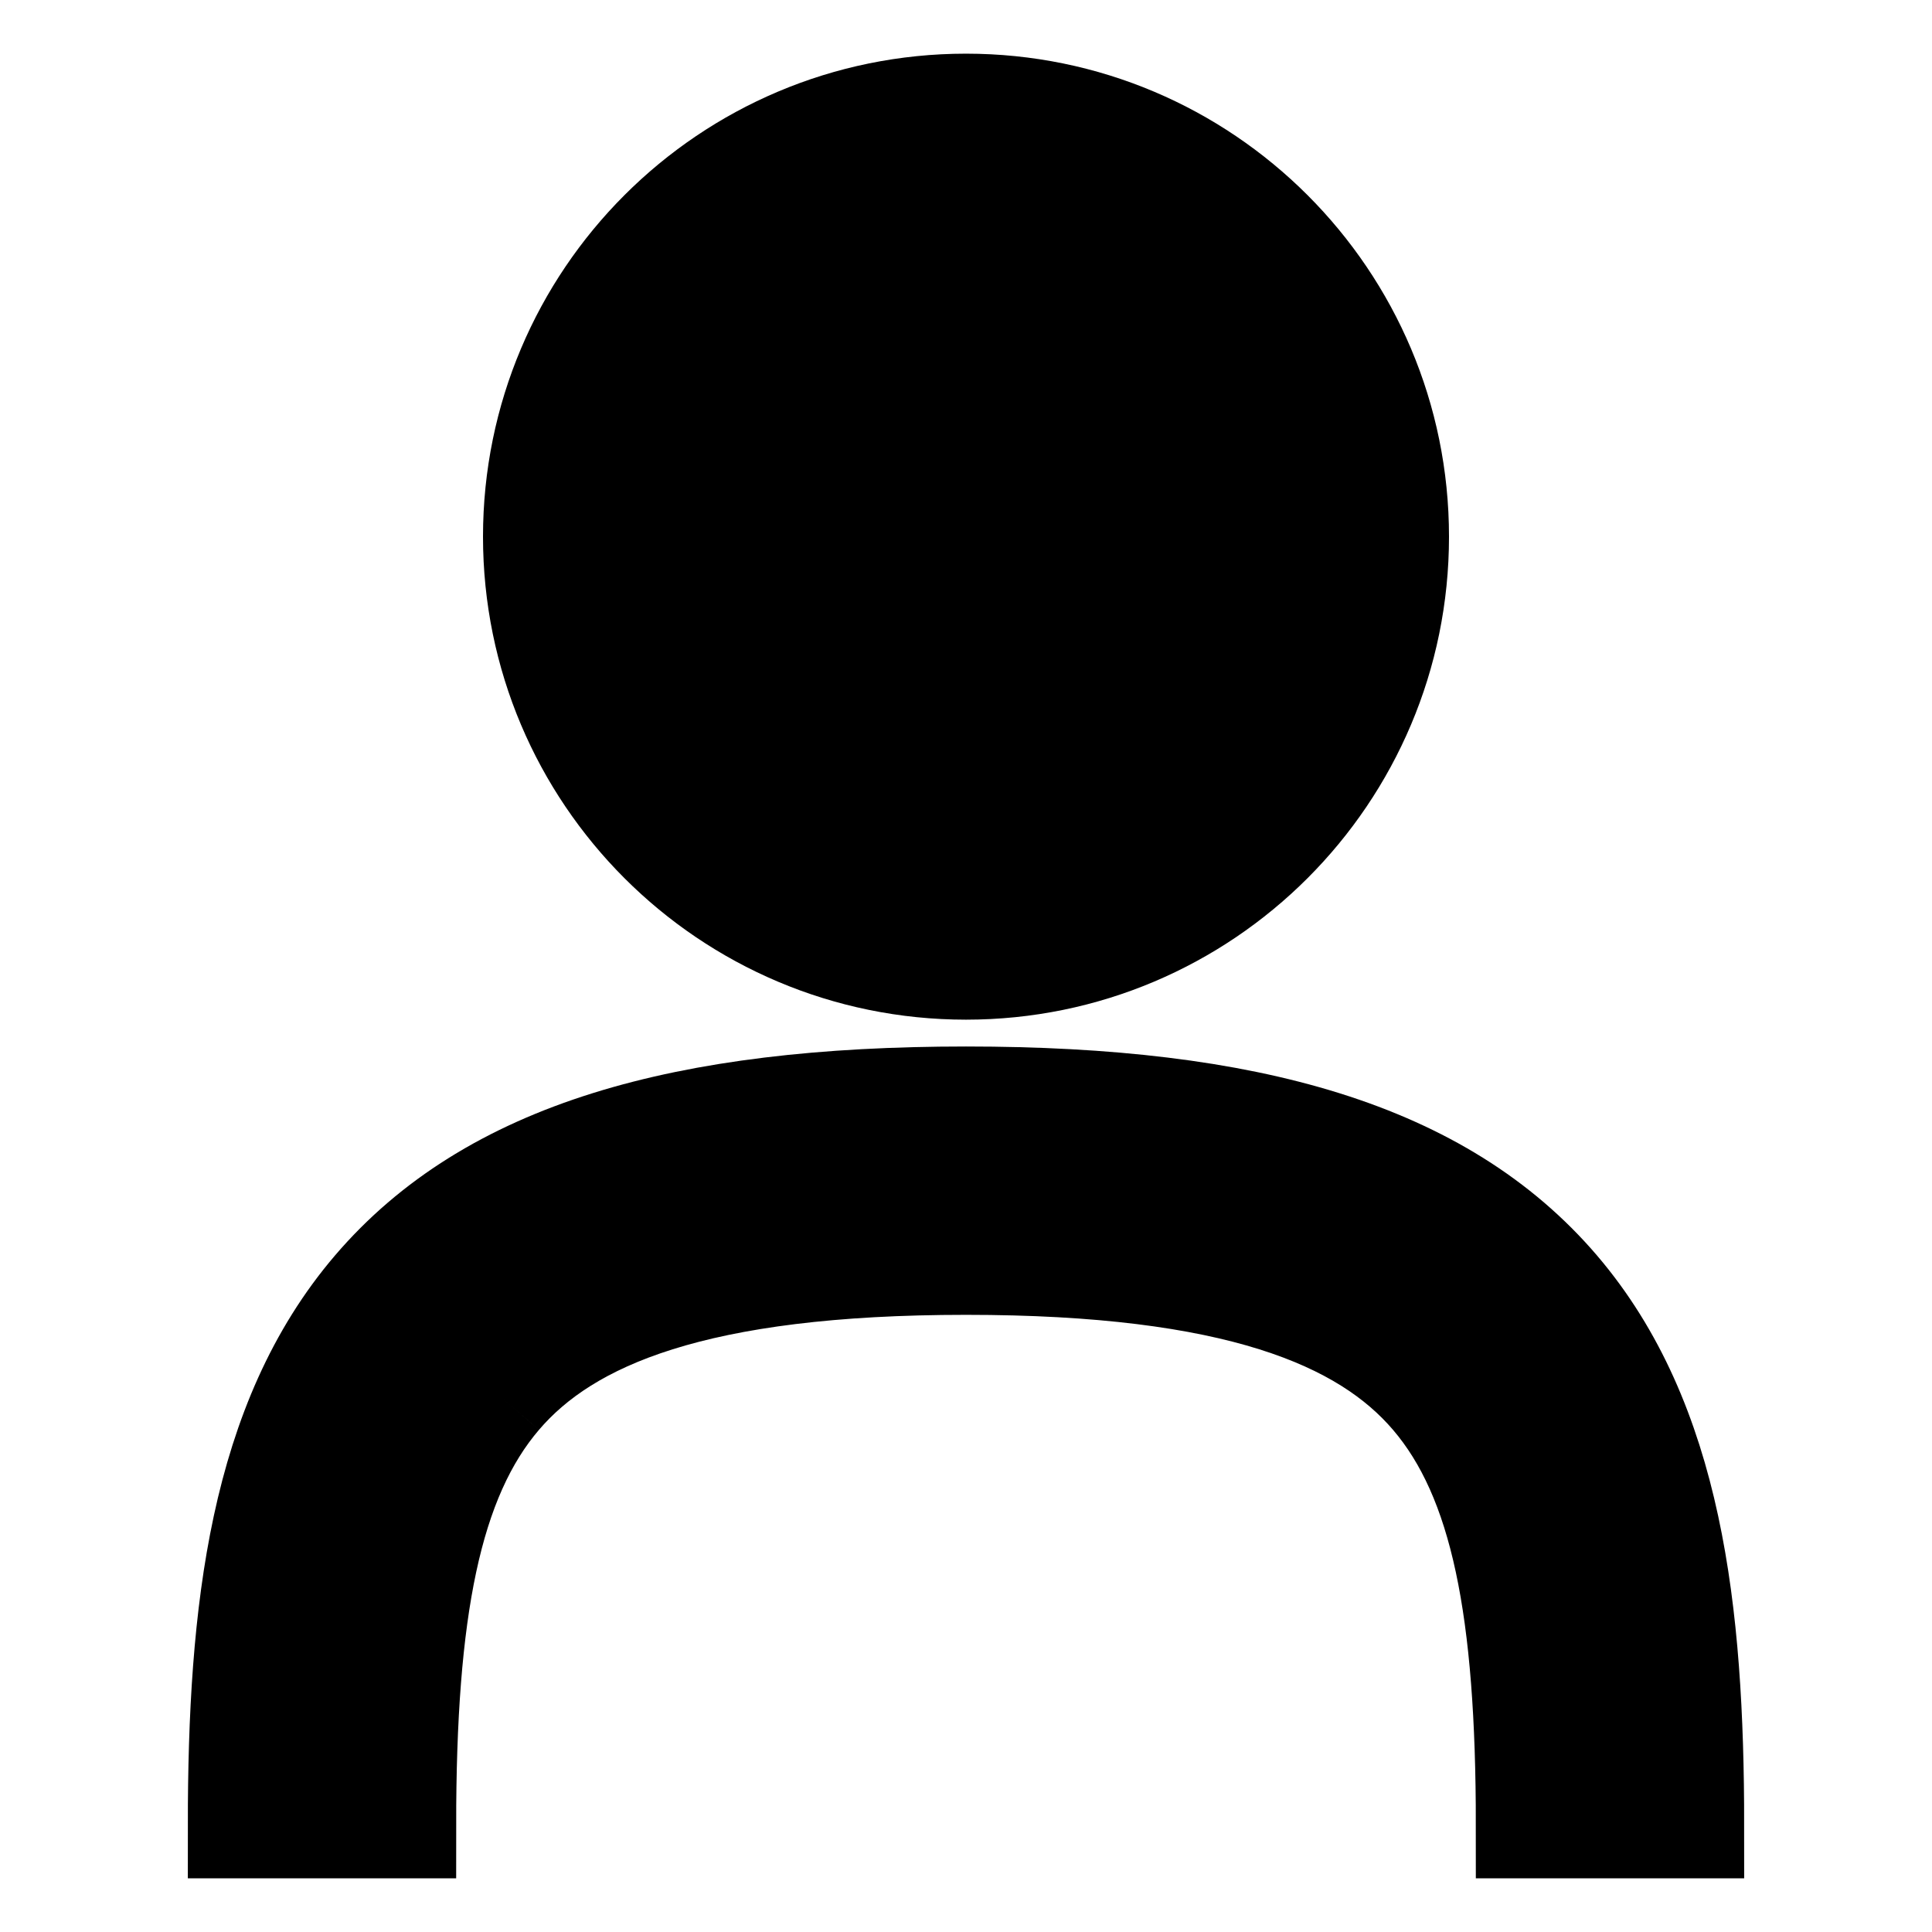
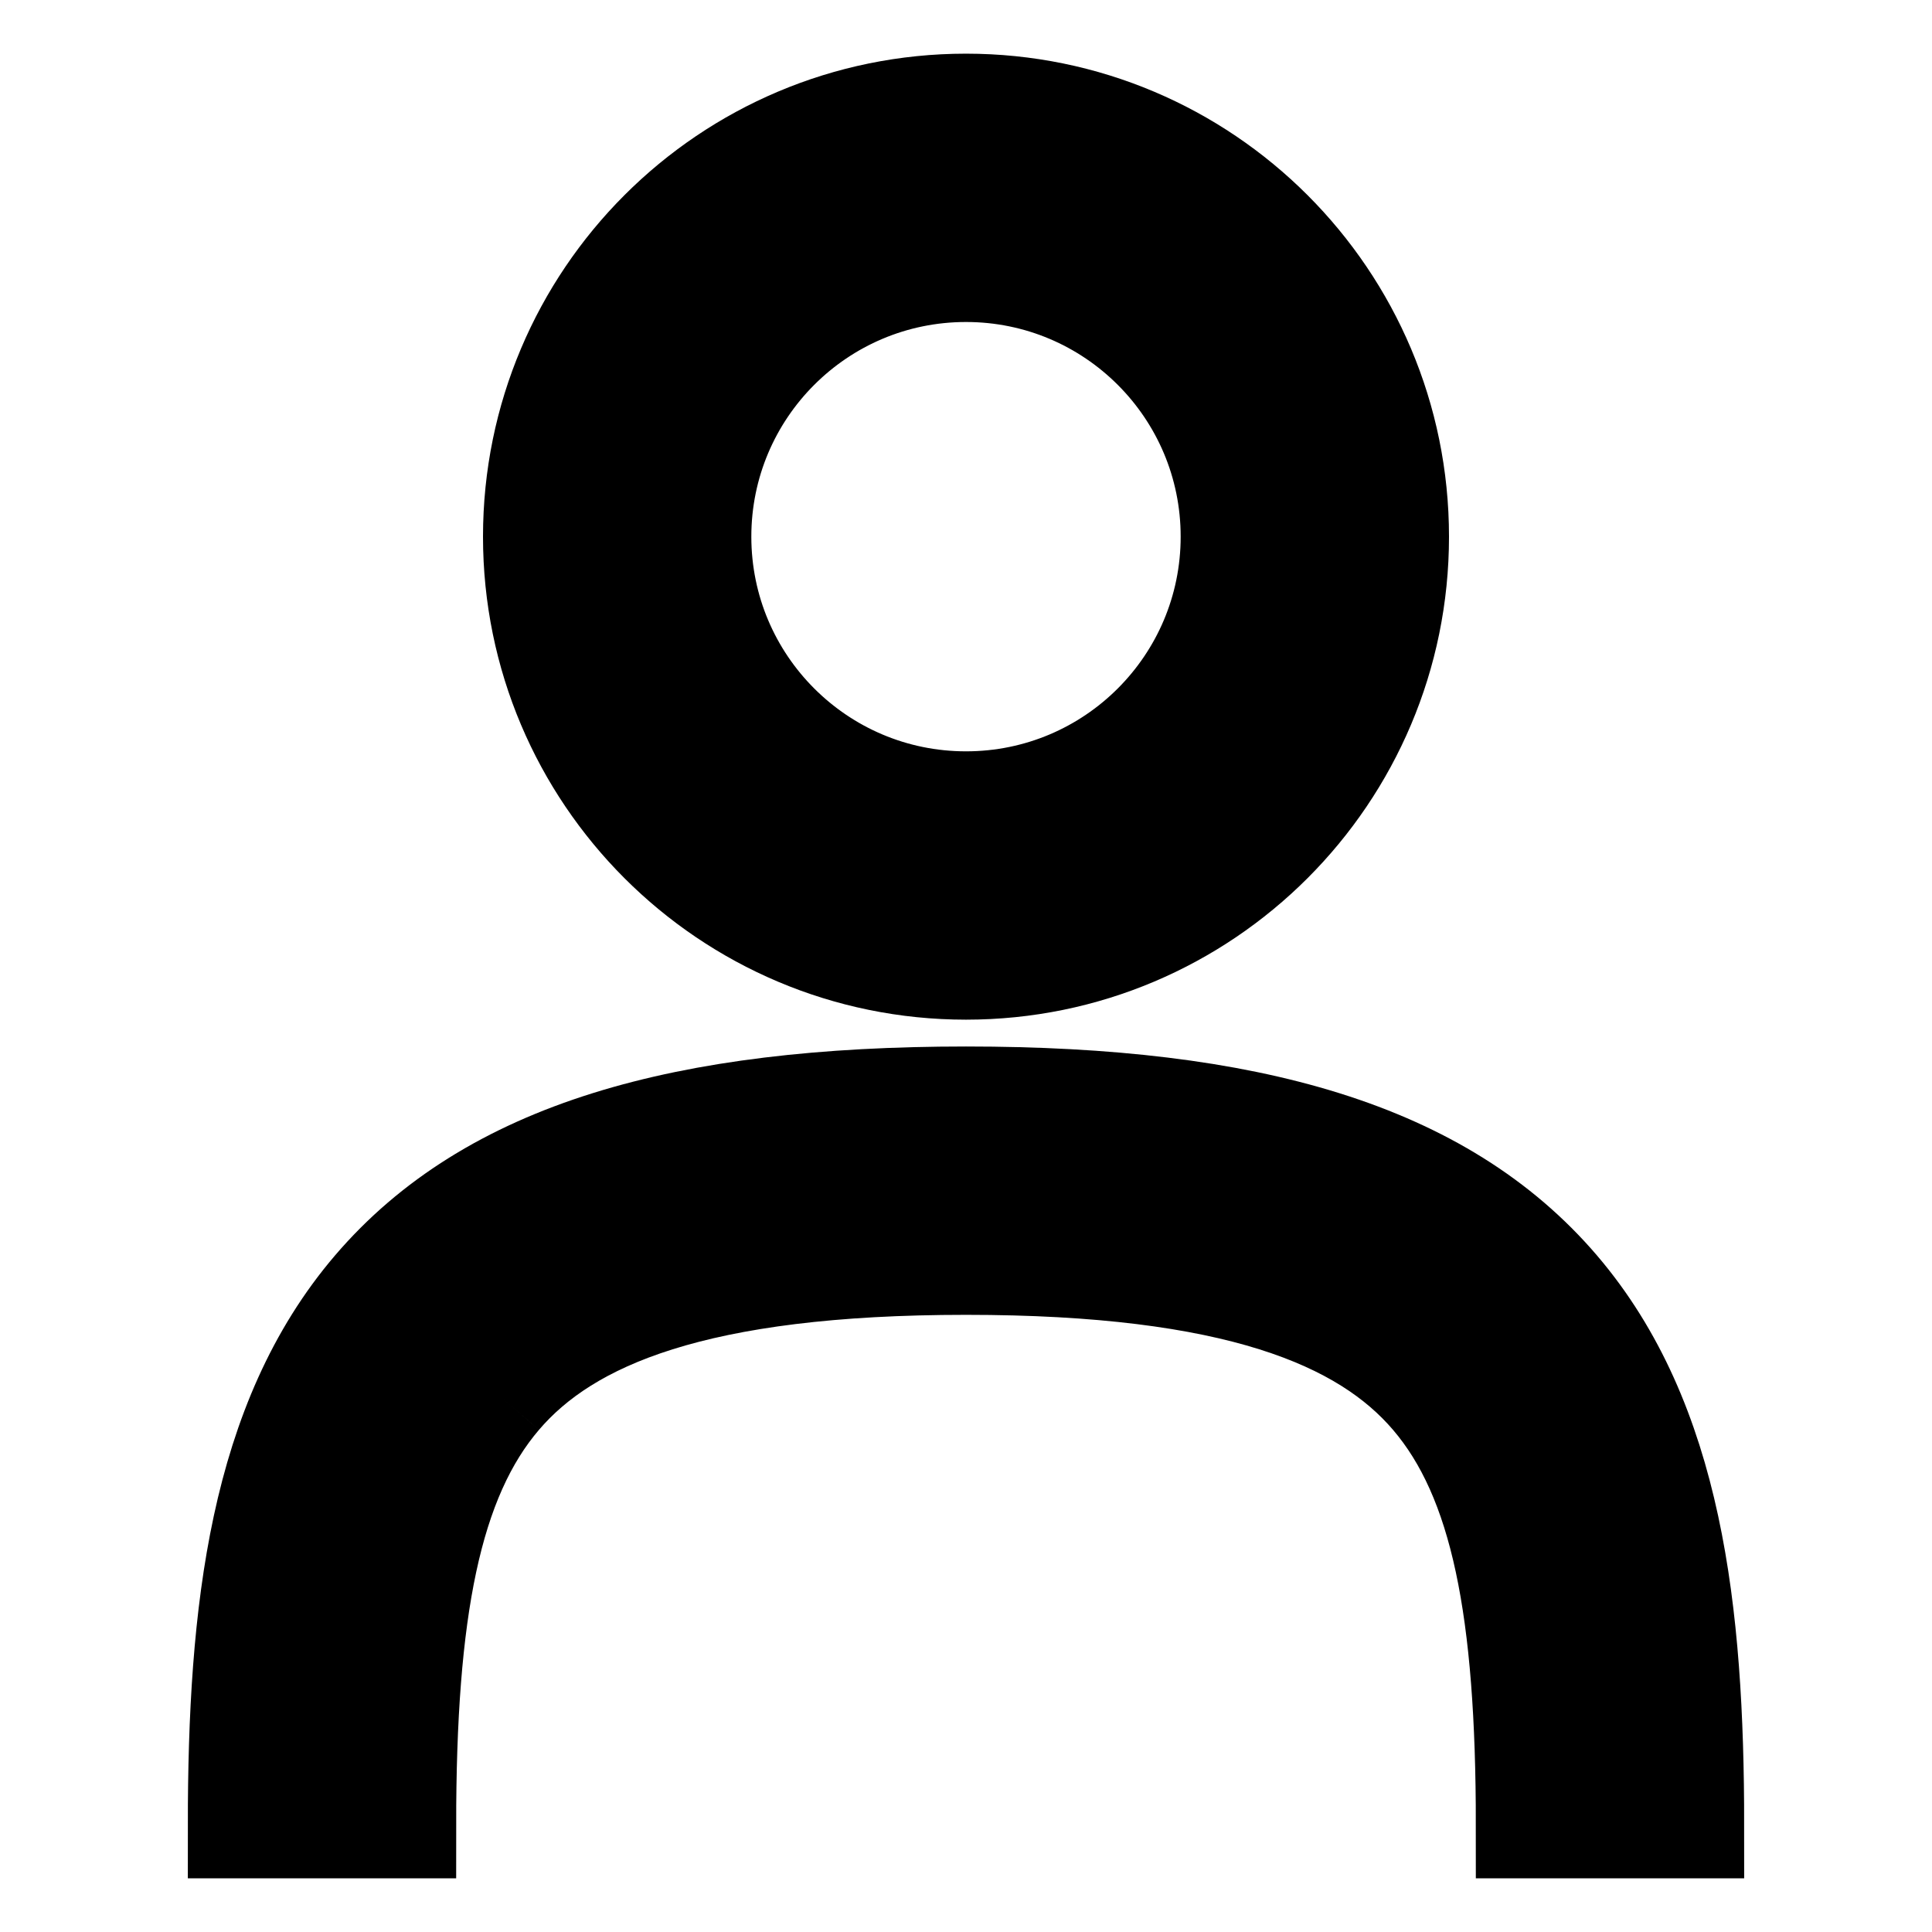
- <svg xmlns="http://www.w3.org/2000/svg" width="18" height="18" viewBox="0 0 18 18" stroke="currentColor" preserveAspectRatio="xMinYMin meet" aria-hidden="true">
-   <path d="M9 7.5a2.5 2.5 0 1 0 0-5 2.5 2.5 0 0 0 0 5M9 9a4 4 0 1 0 0-8 4 4 0 0 0 0 8M4.642 12.996C3.98 13.77 3.75 15.01 3.75 17h-1.5c0-1.987.199-3.747 1.251-4.978C4.58 10.76 6.37 10.25 9 10.25s4.42.51 5.499 1.772C15.55 13.253 15.75 15.013 15.75 17h-1.5c0-1.99-.23-3.23-.892-4.004-.636-.744-1.846-1.246-4.358-1.246s-3.722.502-4.358 1.246" clip-rule="evenodd" />
+ <svg xmlns="http://www.w3.org/2000/svg" width="18" height="18" viewBox="0 0 18 18" preserveAspectRatio="xMinYMin meet" aria-hidden="true" stroke="currentColor">
+   <path fill-rule="evenodd" d="M9 7.5a2.5 2.5 0 1 0 0-5 2.5 2.5 0 0 0 0 5M9 9a4 4 0 1 0 0-8 4 4 0 0 0 0 8M4.642 12.996C3.98 13.77 3.75 15.01 3.75 17h-1.5c0-1.987.199-3.747 1.251-4.978C4.58 10.76 6.37 10.25 9 10.25s4.42.51 5.499 1.772C15.55 13.253 15.75 15.013 15.75 17h-1.5c0-1.99-.23-3.23-.892-4.004-.636-.744-1.846-1.246-4.358-1.246s-3.722.502-4.358 1.246" clip-rule="evenodd" />
</svg>
